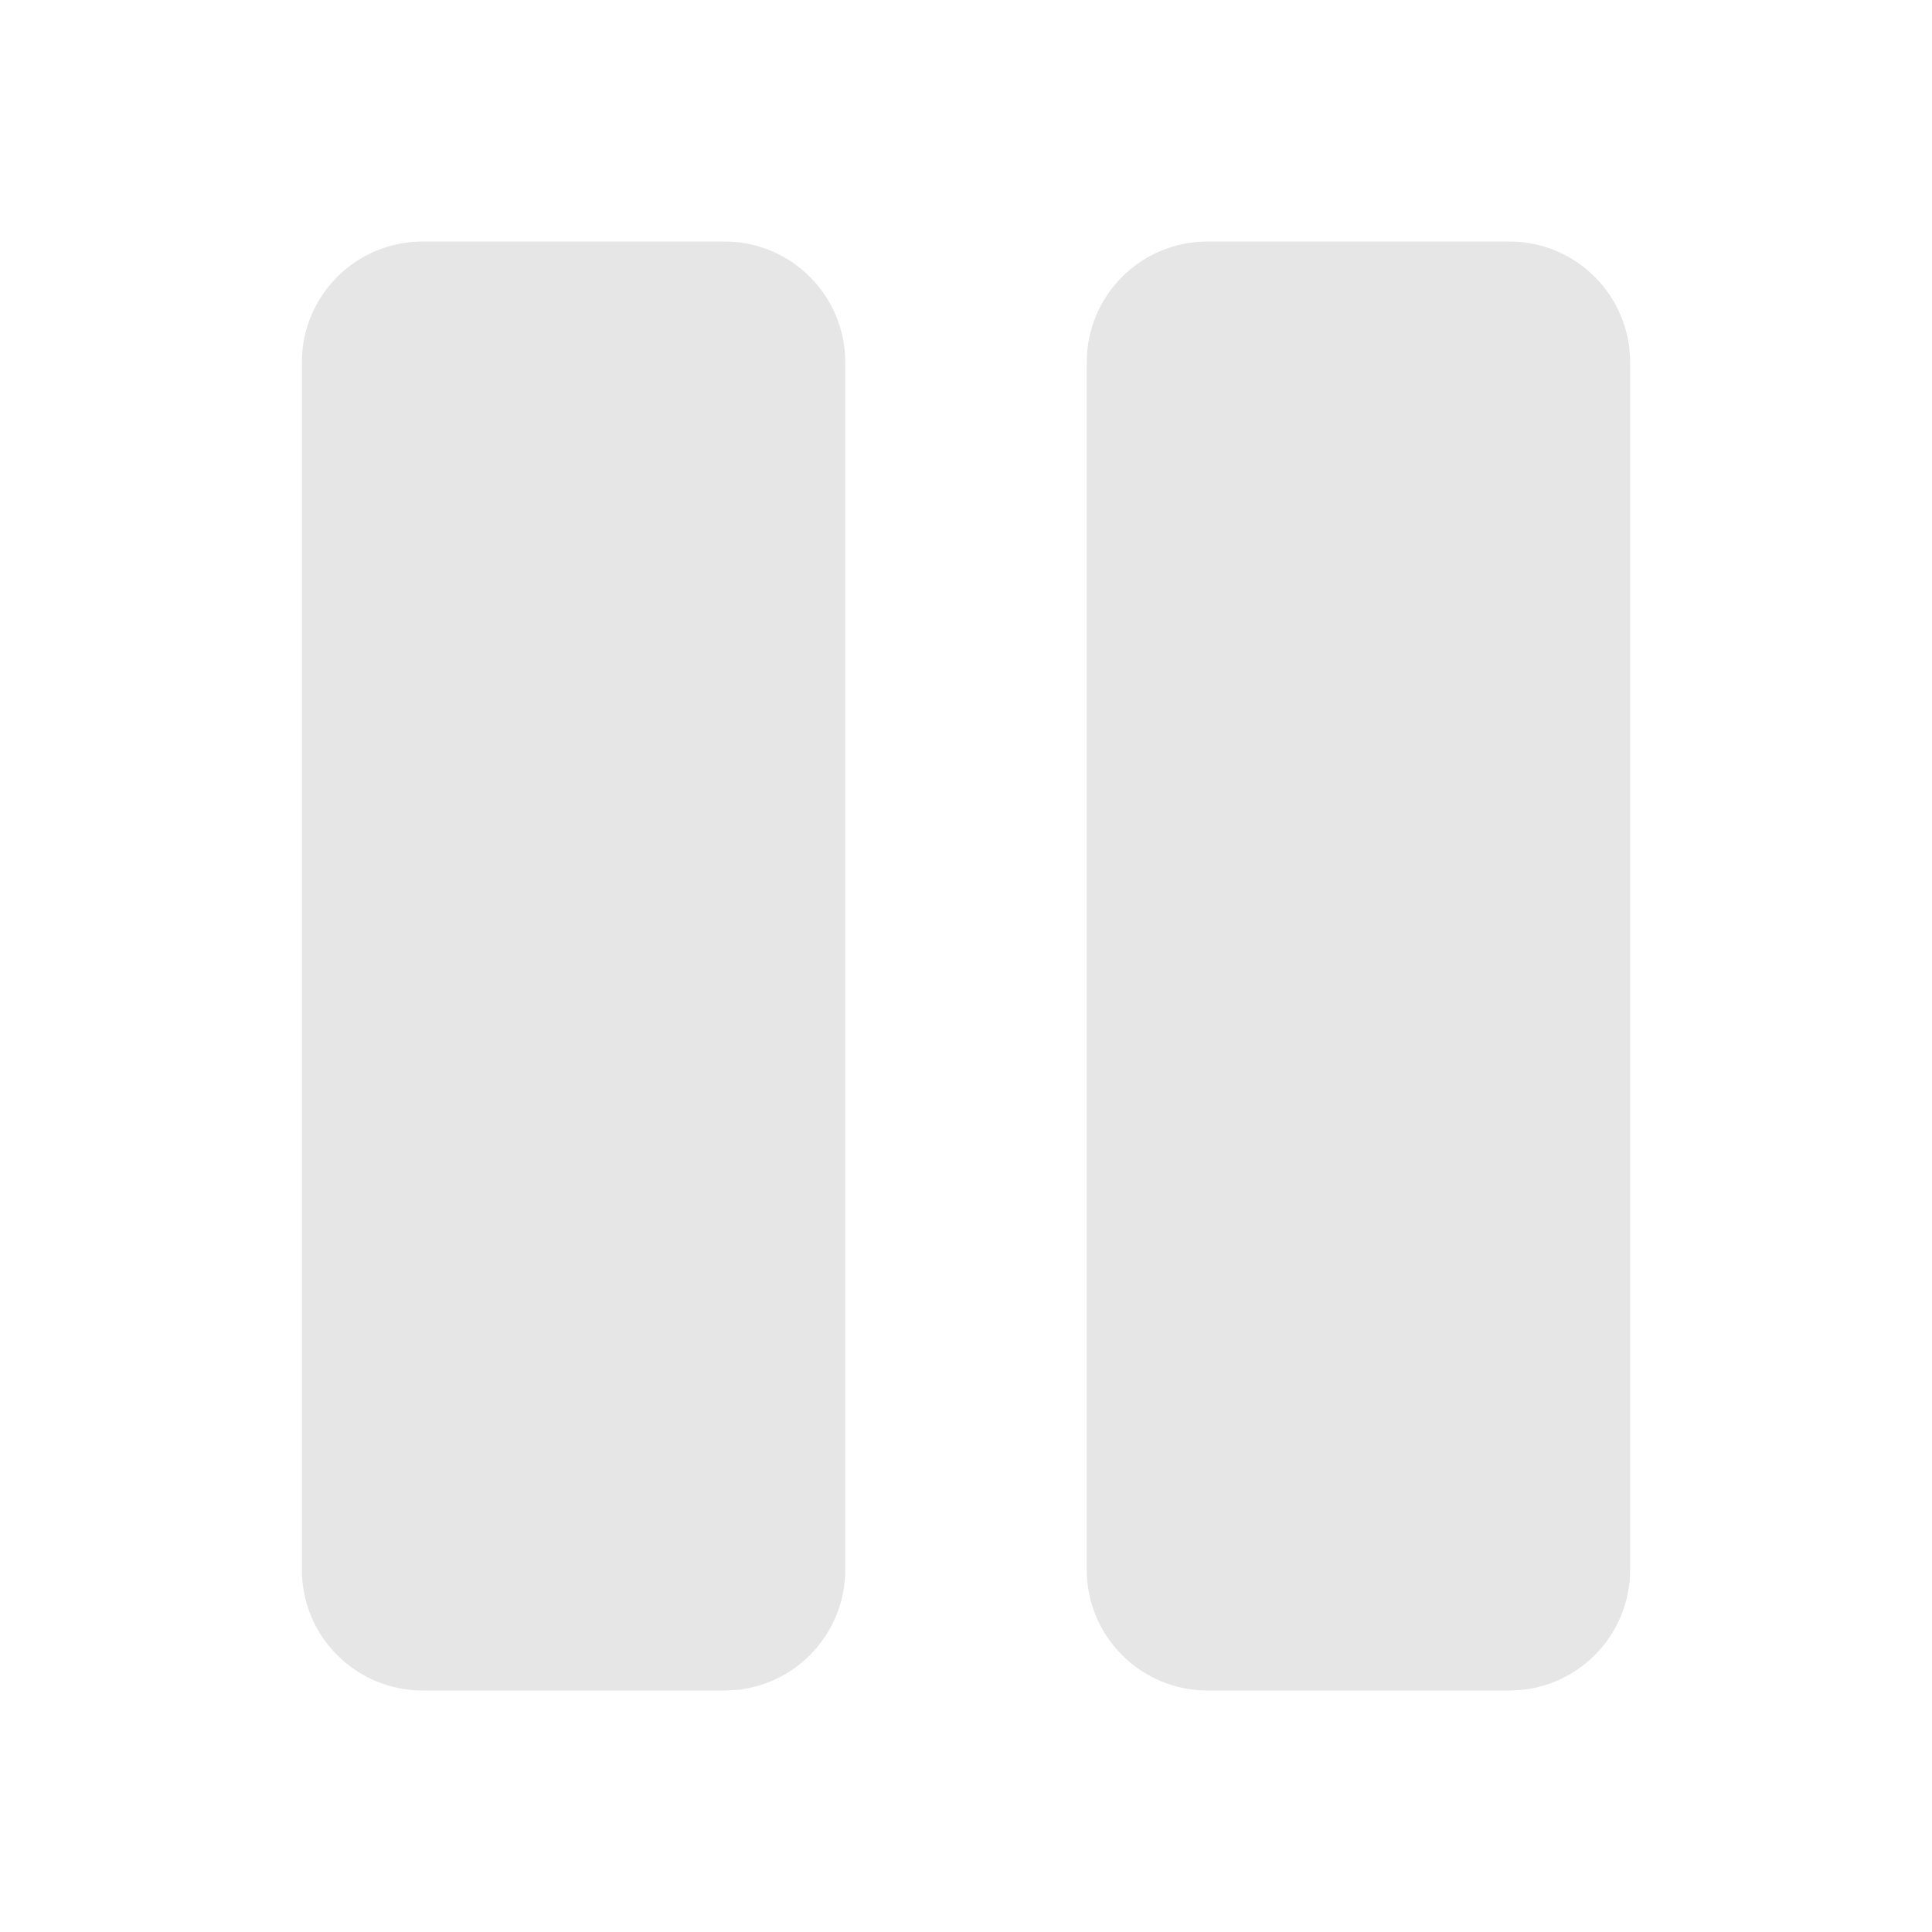
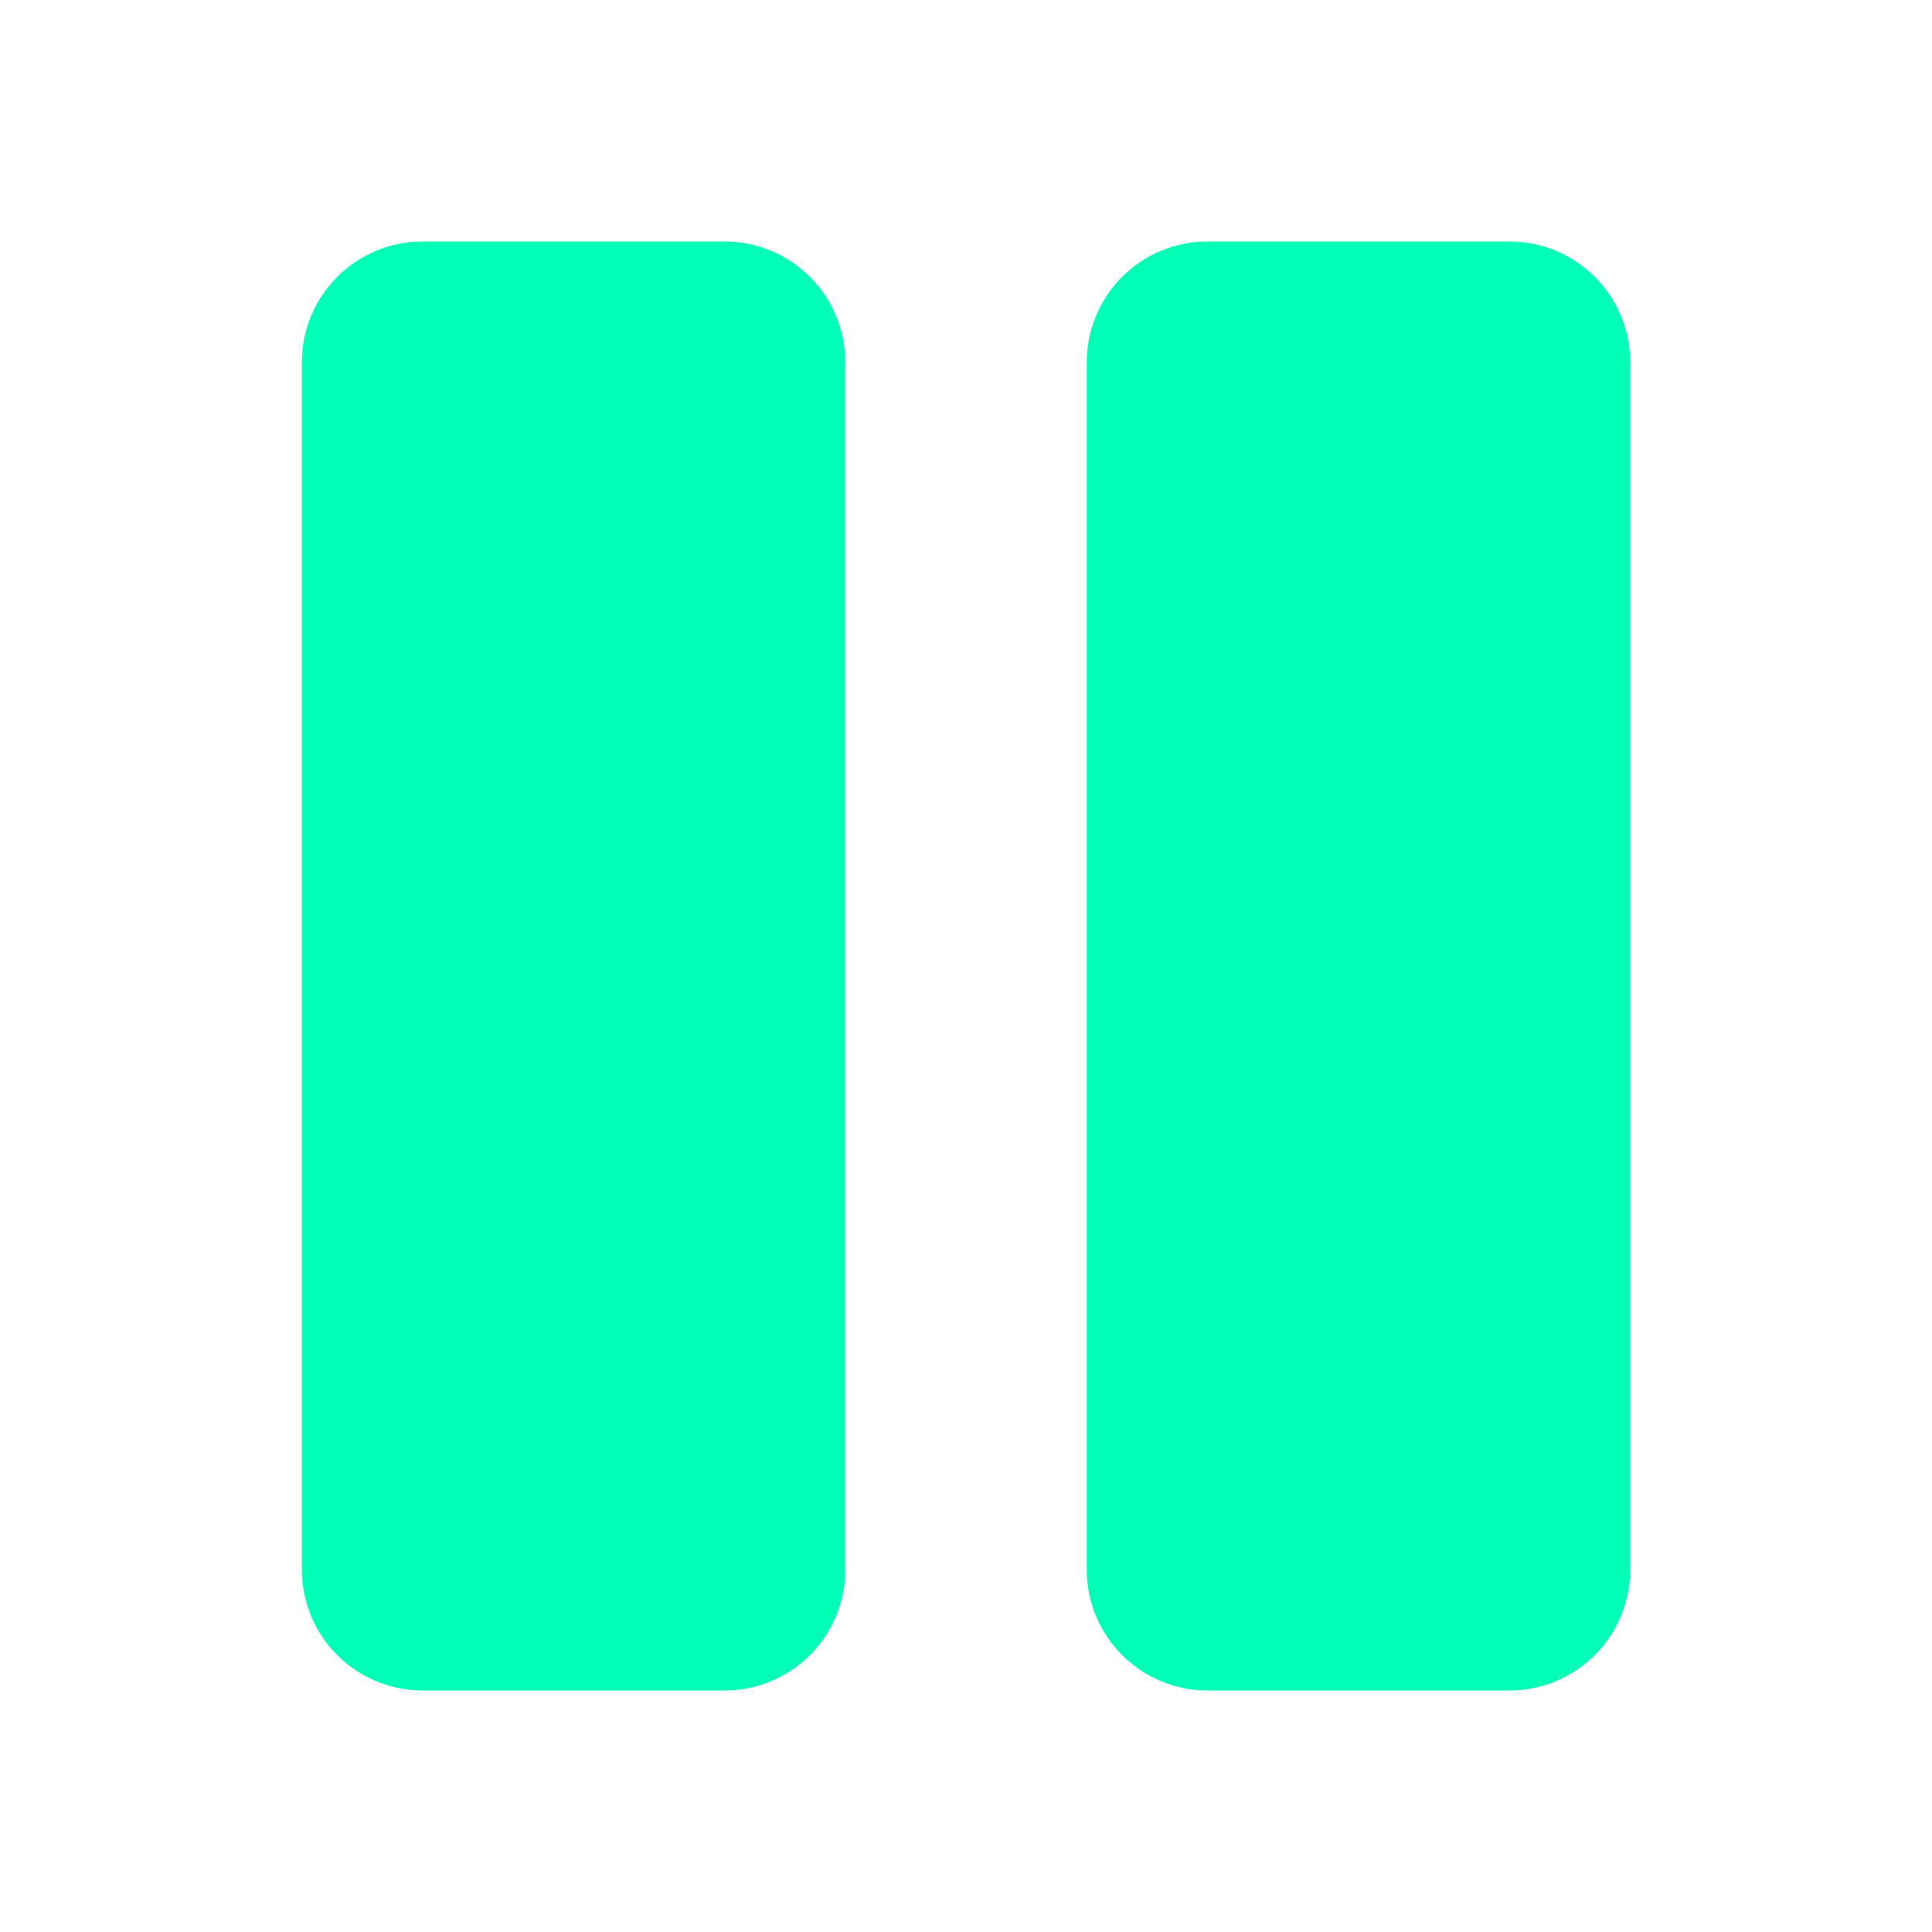
- <svg xmlns="http://www.w3.org/2000/svg" width="32" height="32" fill="#e6e6e6" viewBox="0 0 256 256">
+ <svg xmlns="http://www.w3.org/2000/svg" width="32" height="32" fill="#00ffb7" viewBox="0 0 256 256">
  <path d="M216,48V208a16,16,0,0,1-16,16H160a16,16,0,0,1-16-16V48a16,16,0,0,1,16-16h40A16,16,0,0,1,216,48ZM96,32H56A16,16,0,0,0,40,48V208a16,16,0,0,0,16,16H96a16,16,0,0,0,16-16V48A16,16,0,0,0,96,32Z" />
</svg>
